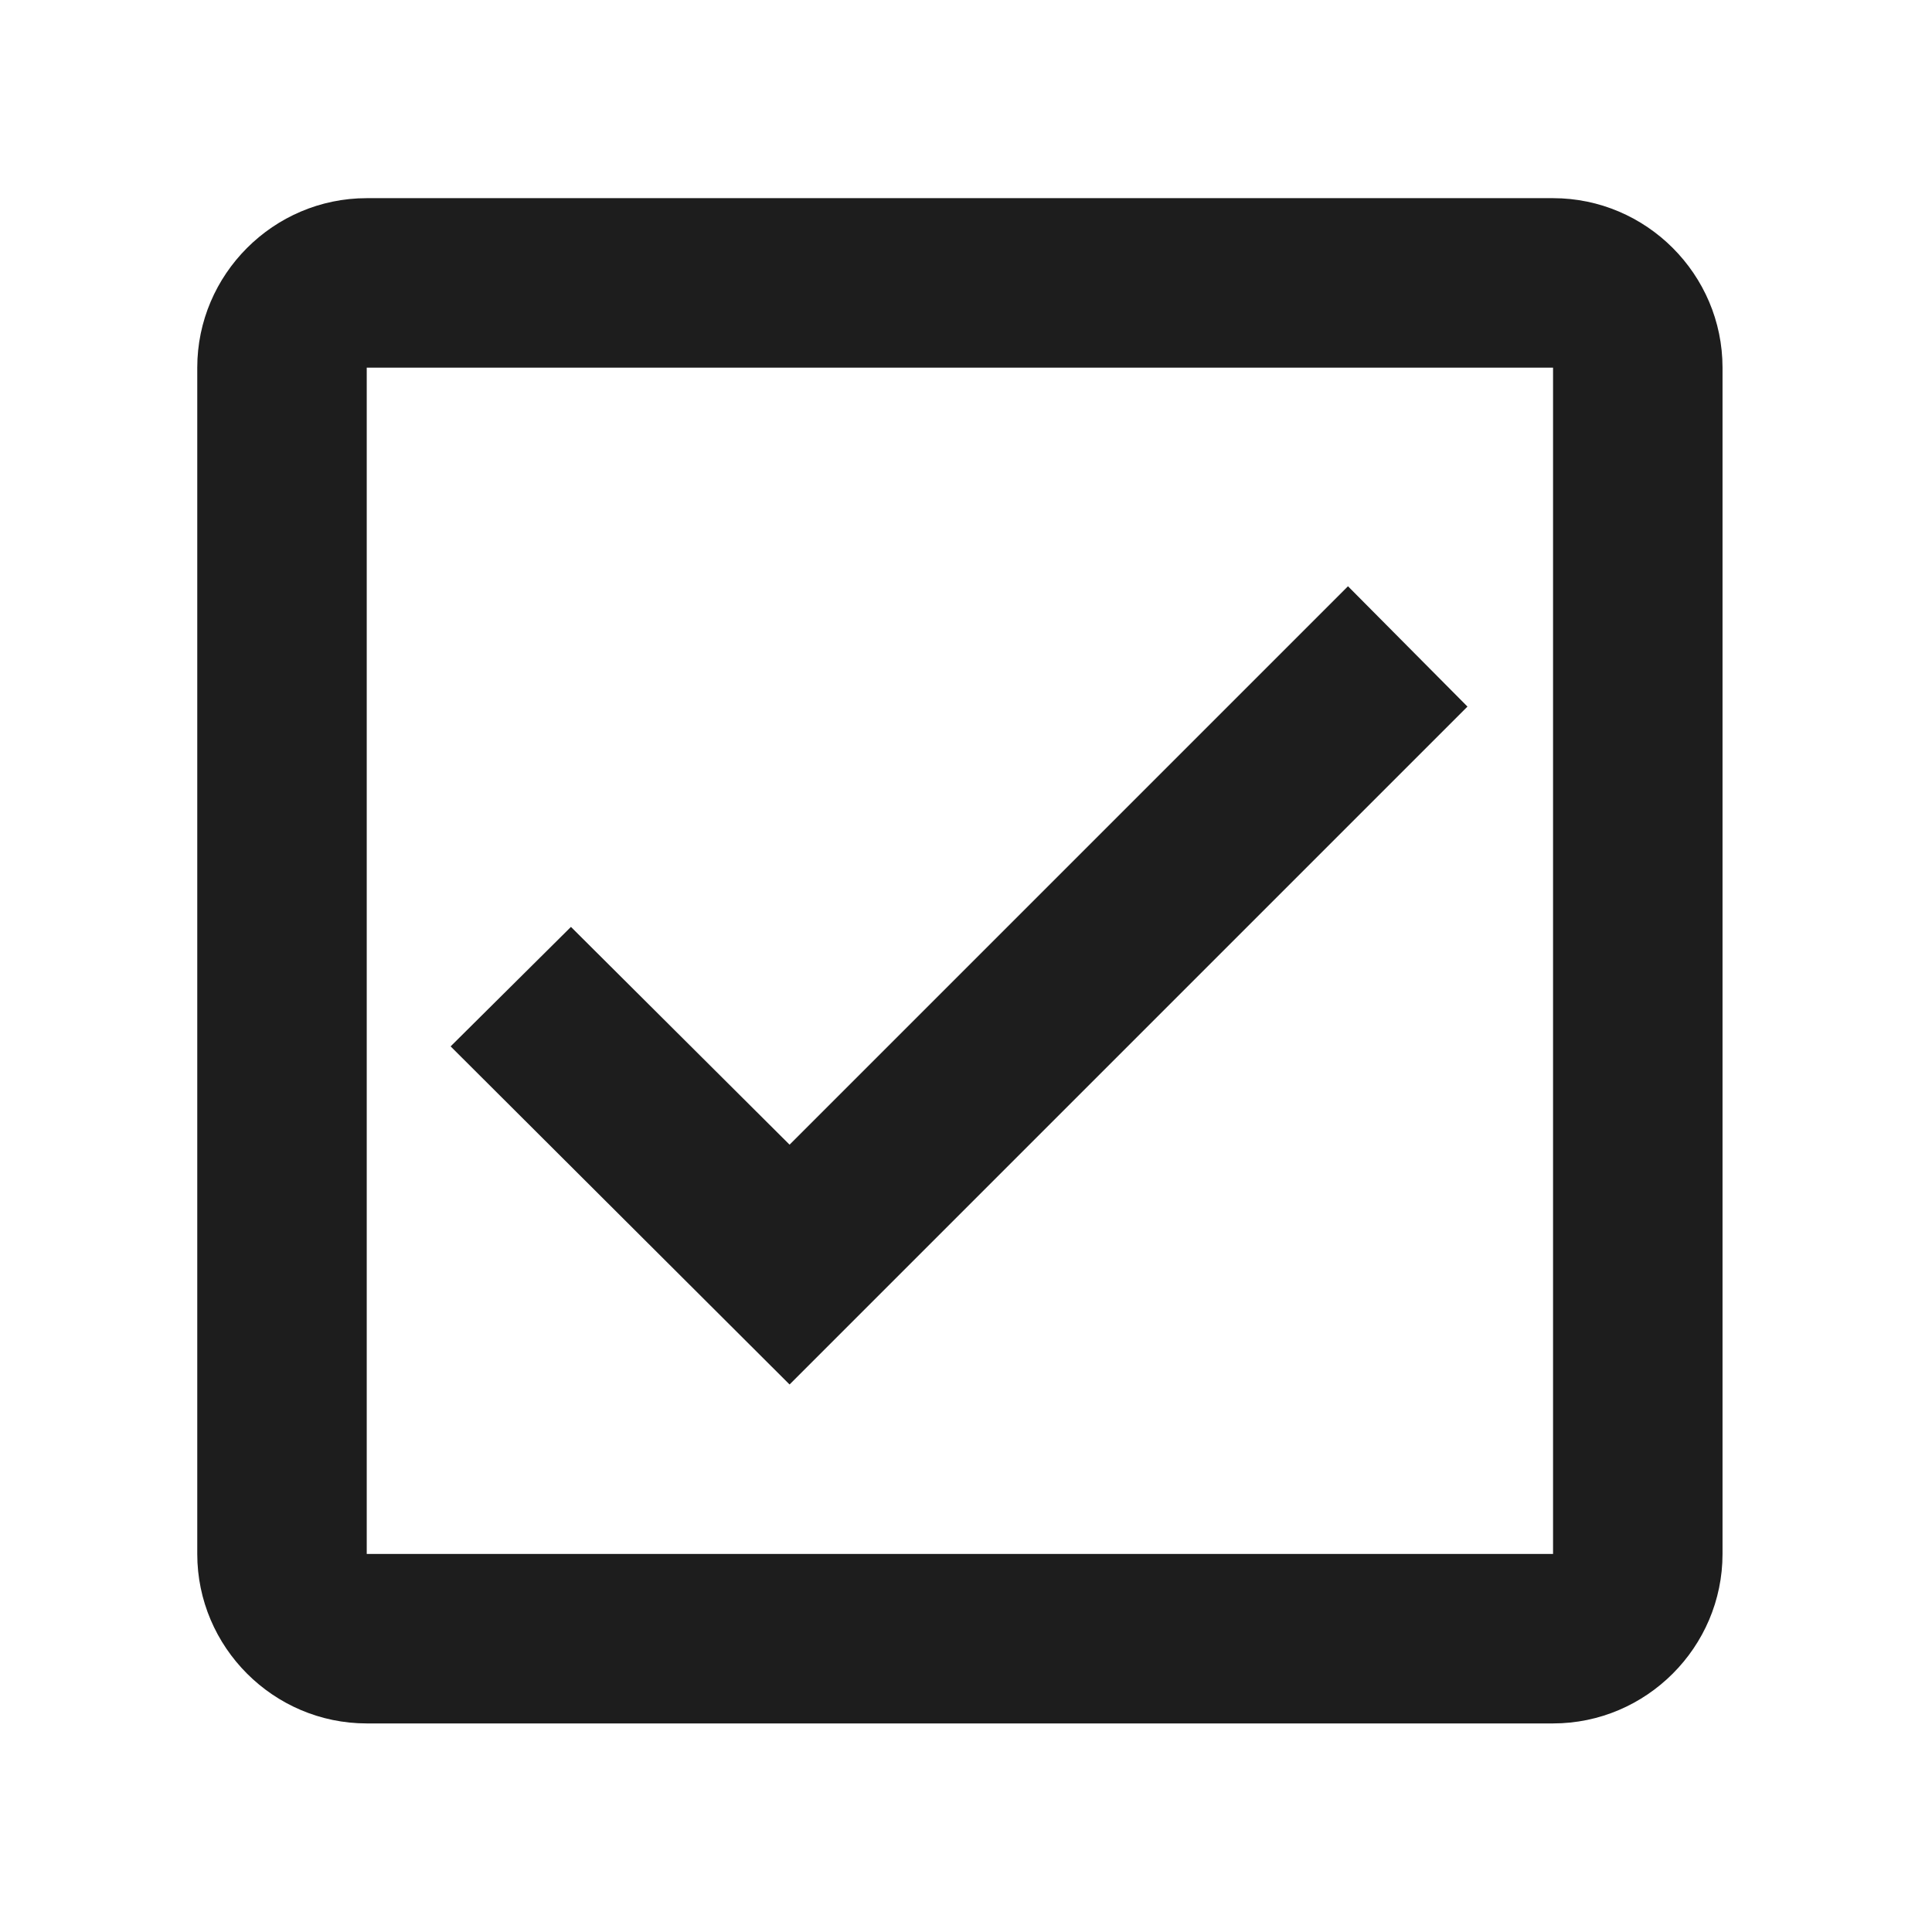
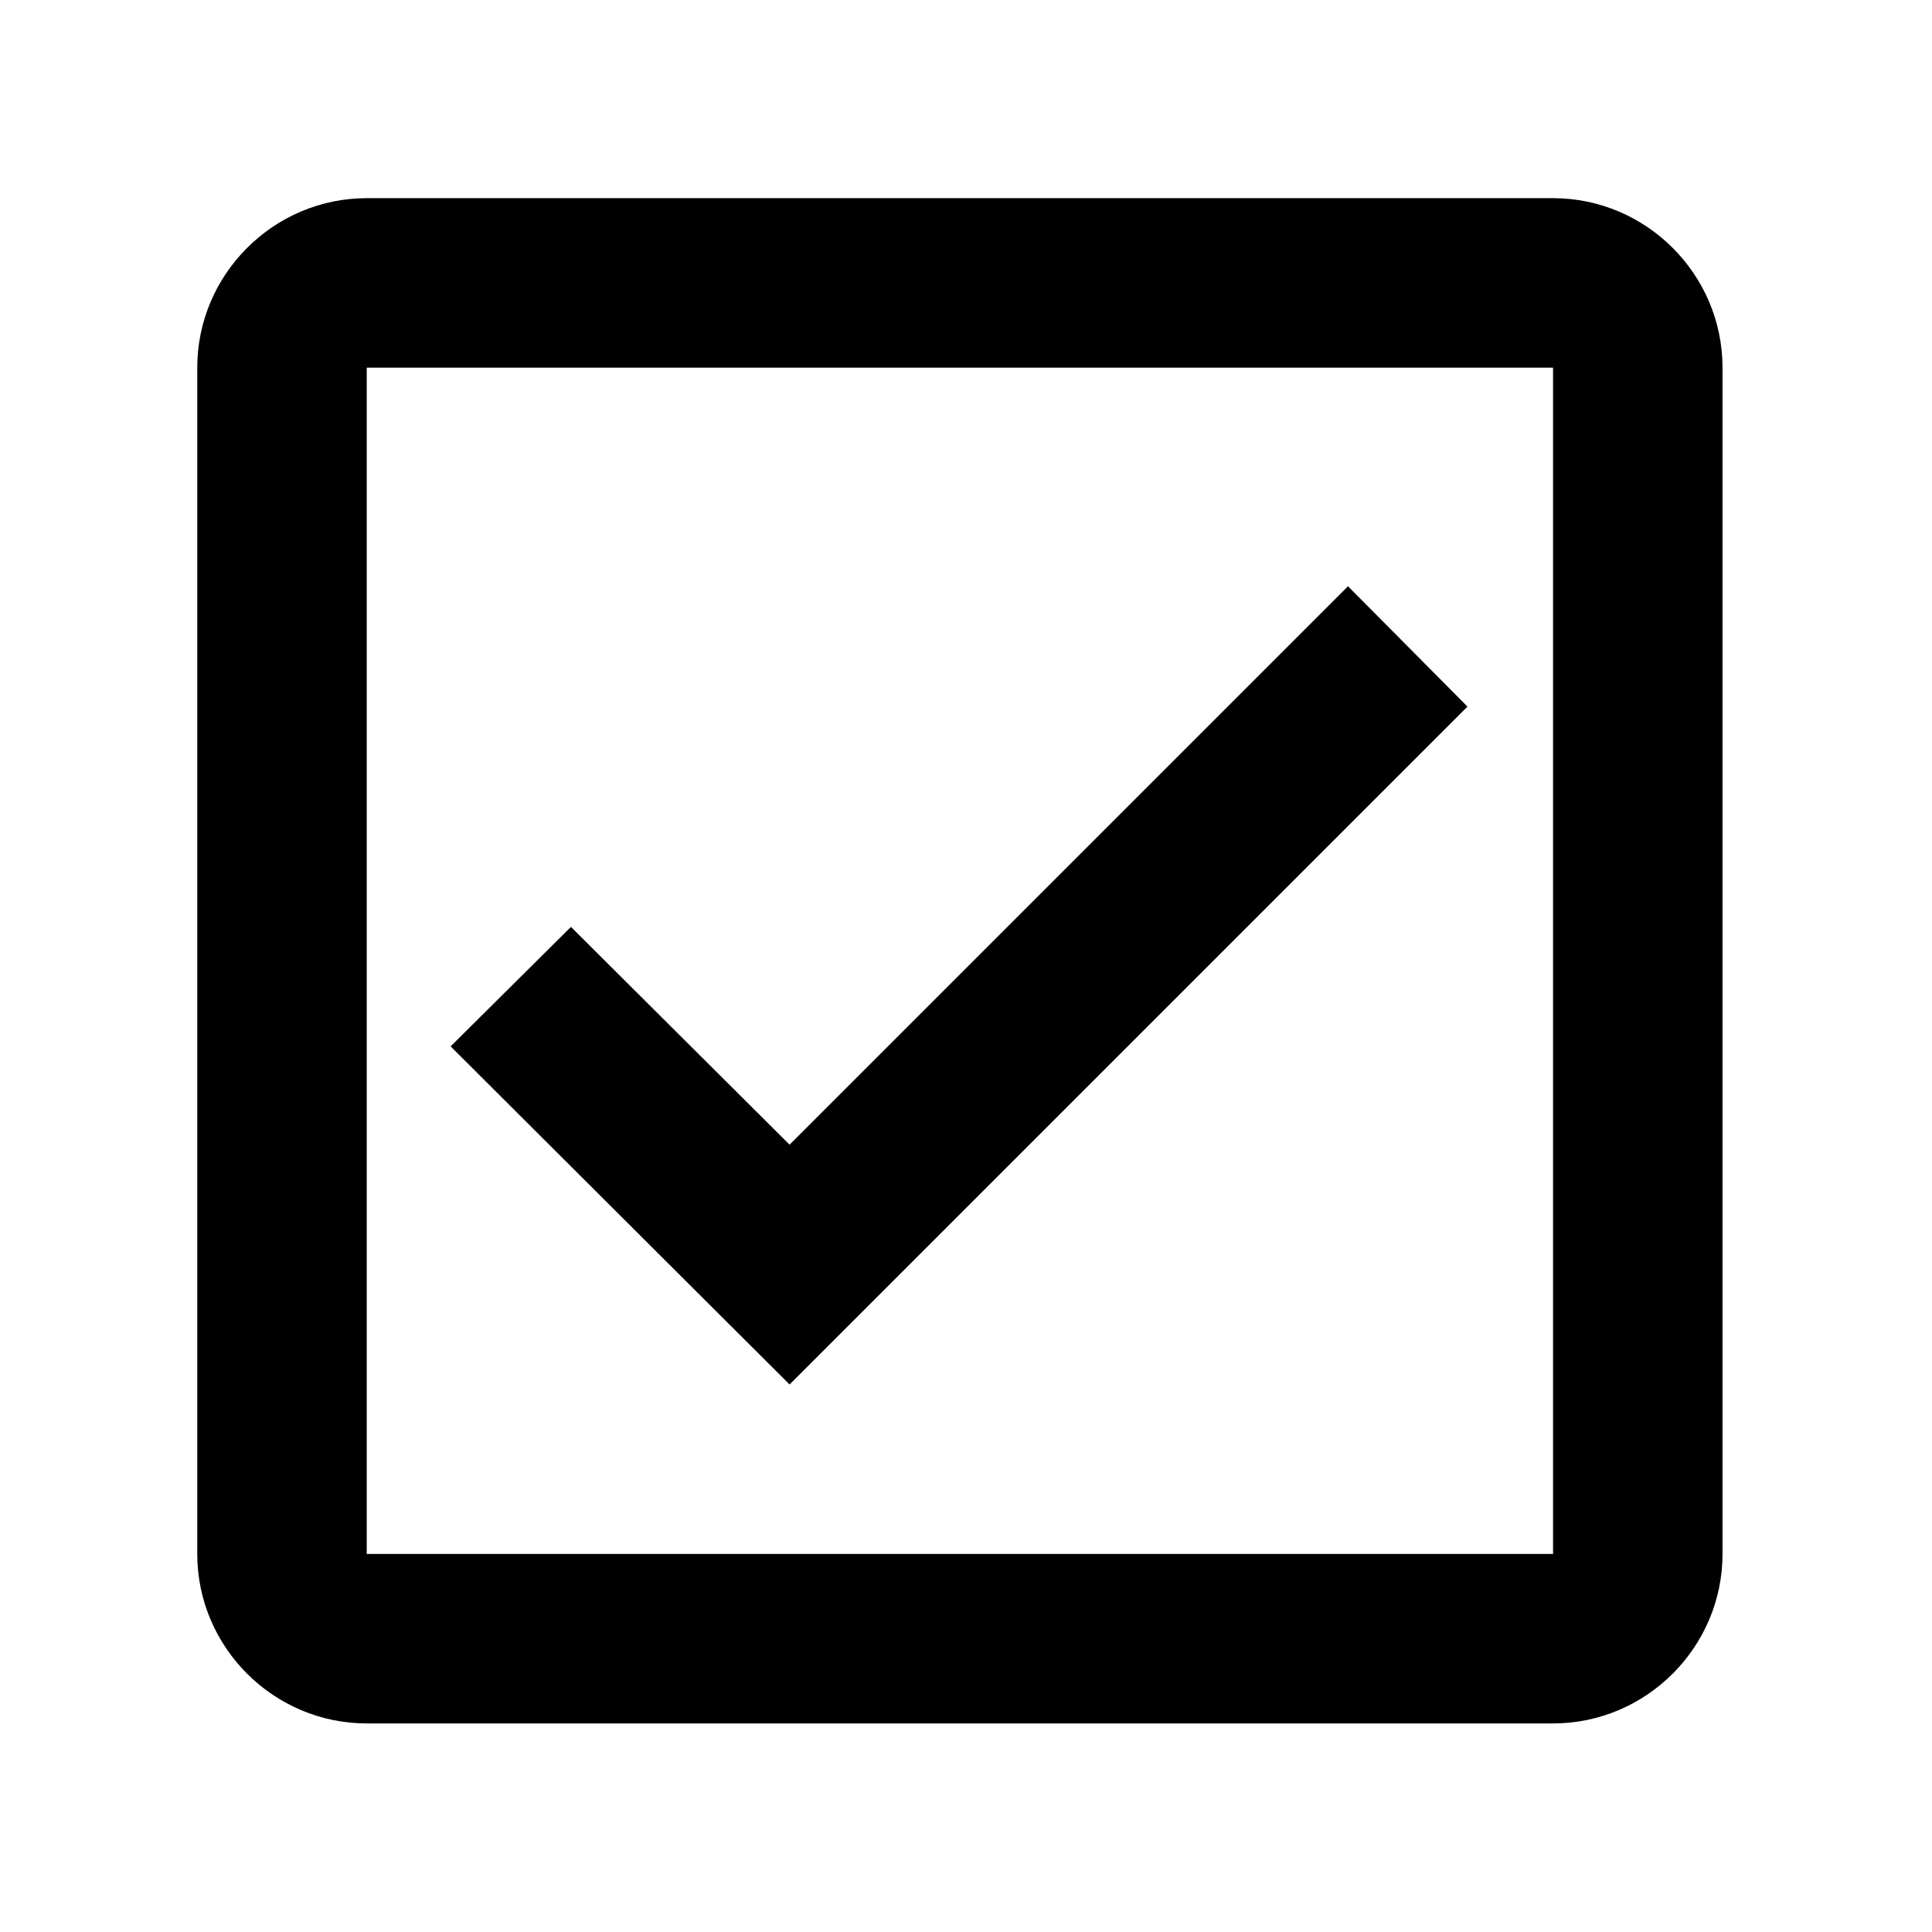
<svg xmlns="http://www.w3.org/2000/svg" width="100%" height="100%" viewBox="0 0 95 95" version="1.1" xml:space="preserve" style="fill-rule:evenodd;clip-rule:evenodd;stroke-linecap:round;stroke-linejoin:round;stroke-miterlimit:10;">
  <g transform="matrix(4.16667,0,0,4.16667,47.1996,42.3741)">
    <g transform="matrix(1,0,0,1,-89,-89)">
      <g transform="matrix(4.16667,0,0,4.16667,138.666,30.166)">
        <path d="M0,28.04L-24.04,28.04C-25.145,28.04 -26.04,27.144 -26.04,26.04L-26.04,2C-26.04,0.895 -25.145,0 -24.04,0L0,0C1.105,0 2,0.895 2,2L2,26.04C2,27.144 1.105,28.04 0,28.04Z" style="fill:none;fill-rule:nonzero;stroke:rgb(26,26,26);stroke-width:1.5px;" />
      </g>
    </g>
  </g>
  <g transform="matrix(4.16667,0,0,4.16667,38.8303,58.1556)">
    <g transform="matrix(1,0,0,1,-89,-89)">
      <g transform="matrix(4.16667,0,0,4.16667,138.666,30.166)">
        <path d="M0,28.04L-24.04,28.04C-25.145,28.04 -26.04,27.144 -26.04,26.04L-26.04,2C-26.04,0.895 -25.145,0 -24.04,0L0,0C1.105,0 2,0.895 2,2L2,26.04C2,27.144 1.105,28.04 0,28.04Z" style="fill:none;fill-rule:nonzero;stroke:rgb(26,26,26);stroke-width:1.5px;" />
      </g>
    </g>
  </g>
  <g transform="matrix(4.16667,0,0,4.16667,47.1996,47.2441)">
    <g transform="matrix(1,0,0,1,-9,-9)">
      <clipPath id="_clip1">
        <rect x="0" y="0" width="18" height="18" />
      </clipPath>
      <g clip-path="url(#_clip1)">
        <g transform="matrix(1,0,0,1,-3,-3)">
          <g id="Icons">
            <g id="Outlined">
              <g id="Toggle">
                <g id="Outlined---Toggle---check_box">
                  <g>
                    <path id="Path" d="M0,0L24,0L24,24L0,24L0,0Z" style="fill:none;" />
-                     <path id="🔹-Icon-Color" d="M19,3L5,3C3.9,3 3,3.9 3,5L3,19C3,20.1 3.9,21 5,21L19,21C20.1,21 21,20.1 21,19L21,5C21,3.9 20.1,3 19,3ZM19,19L5,19L5,5L19,5L19,19ZM17.99,9L16.58,7.58L9.99,14.17L7.41,11.6L5.99,13.01L9.99,17L17.99,9Z" style="fill:rgb(29,29,29);" />
+                     <path id="🔹-Icon-Color" d="M19,3L5,3C3.9,3 3,3.9 3,5L3,19C3,20.1 3.9,21 5,21L19,21C20.1,21 21,20.1 21,19L21,5C21,3.9 20.1,3 19,3ZM19,19L5,19L5,5L19,5L19,19ZM17.99,9L16.58,7.58L9.99,14.17L7.41,11.6L5.99,13.01L9.99,17L17.99,9Z" />
                  </g>
                </g>
              </g>
            </g>
          </g>
        </g>
      </g>
    </g>
  </g>
</svg>
